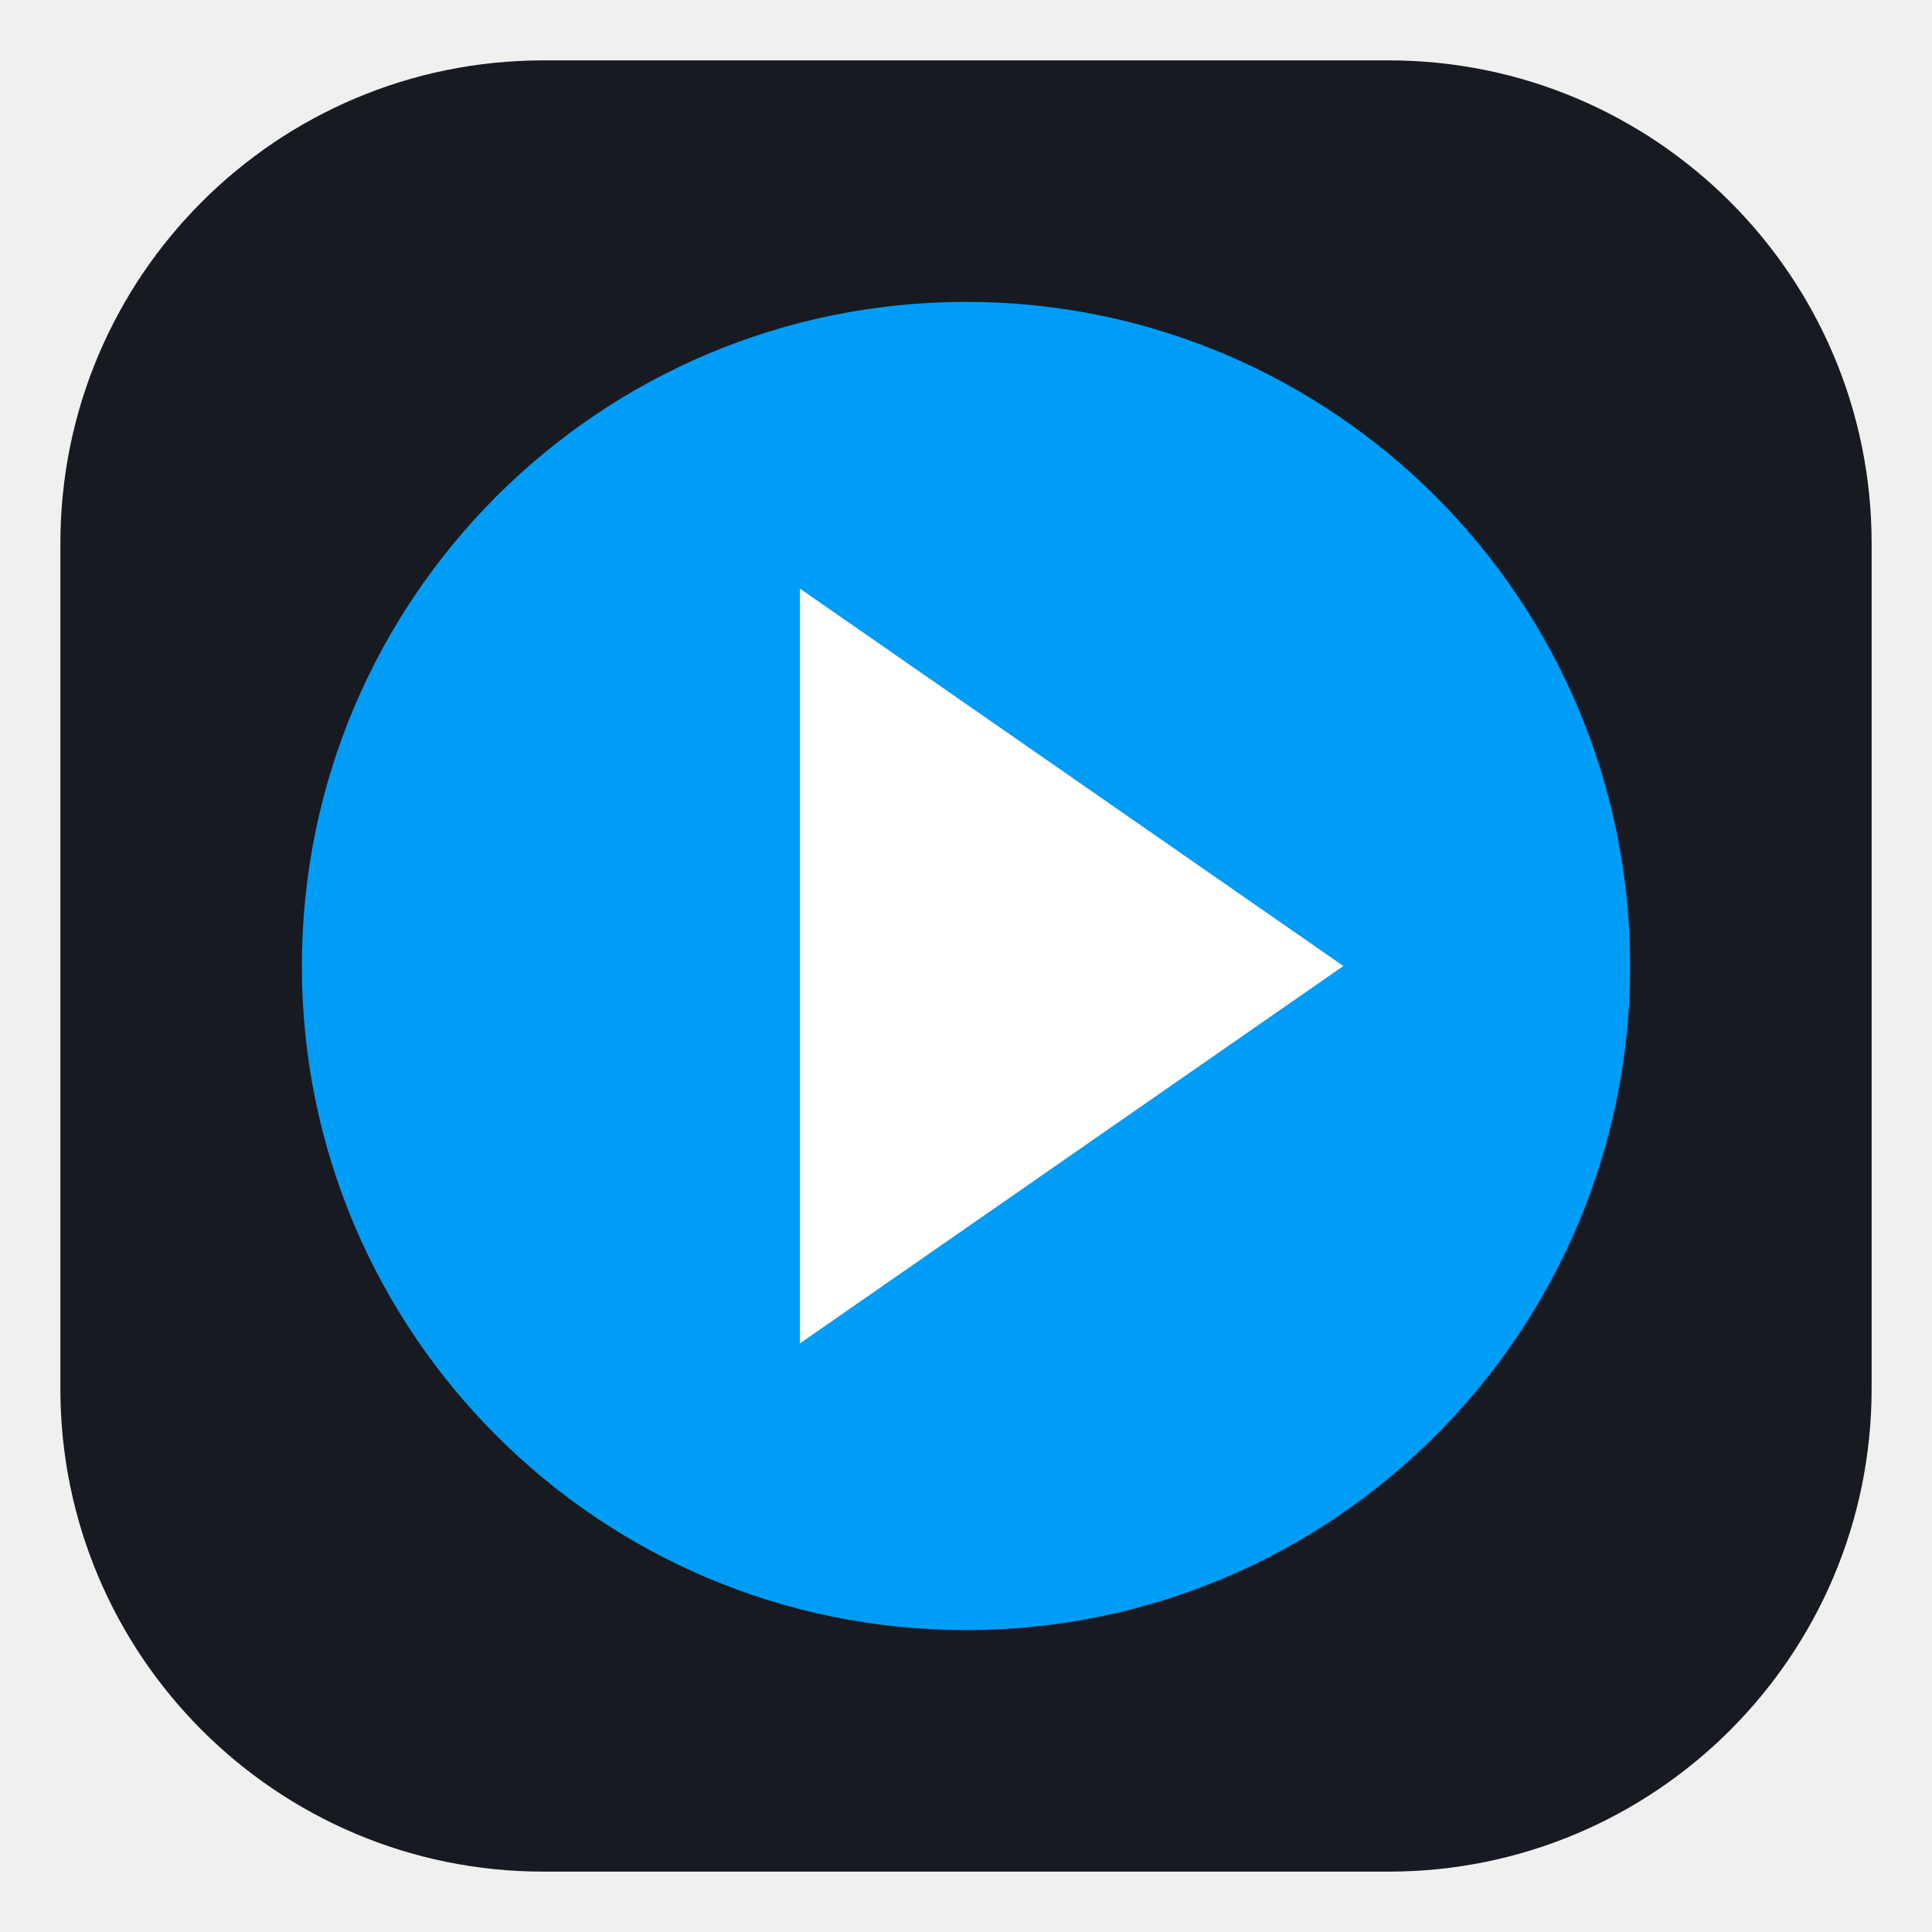
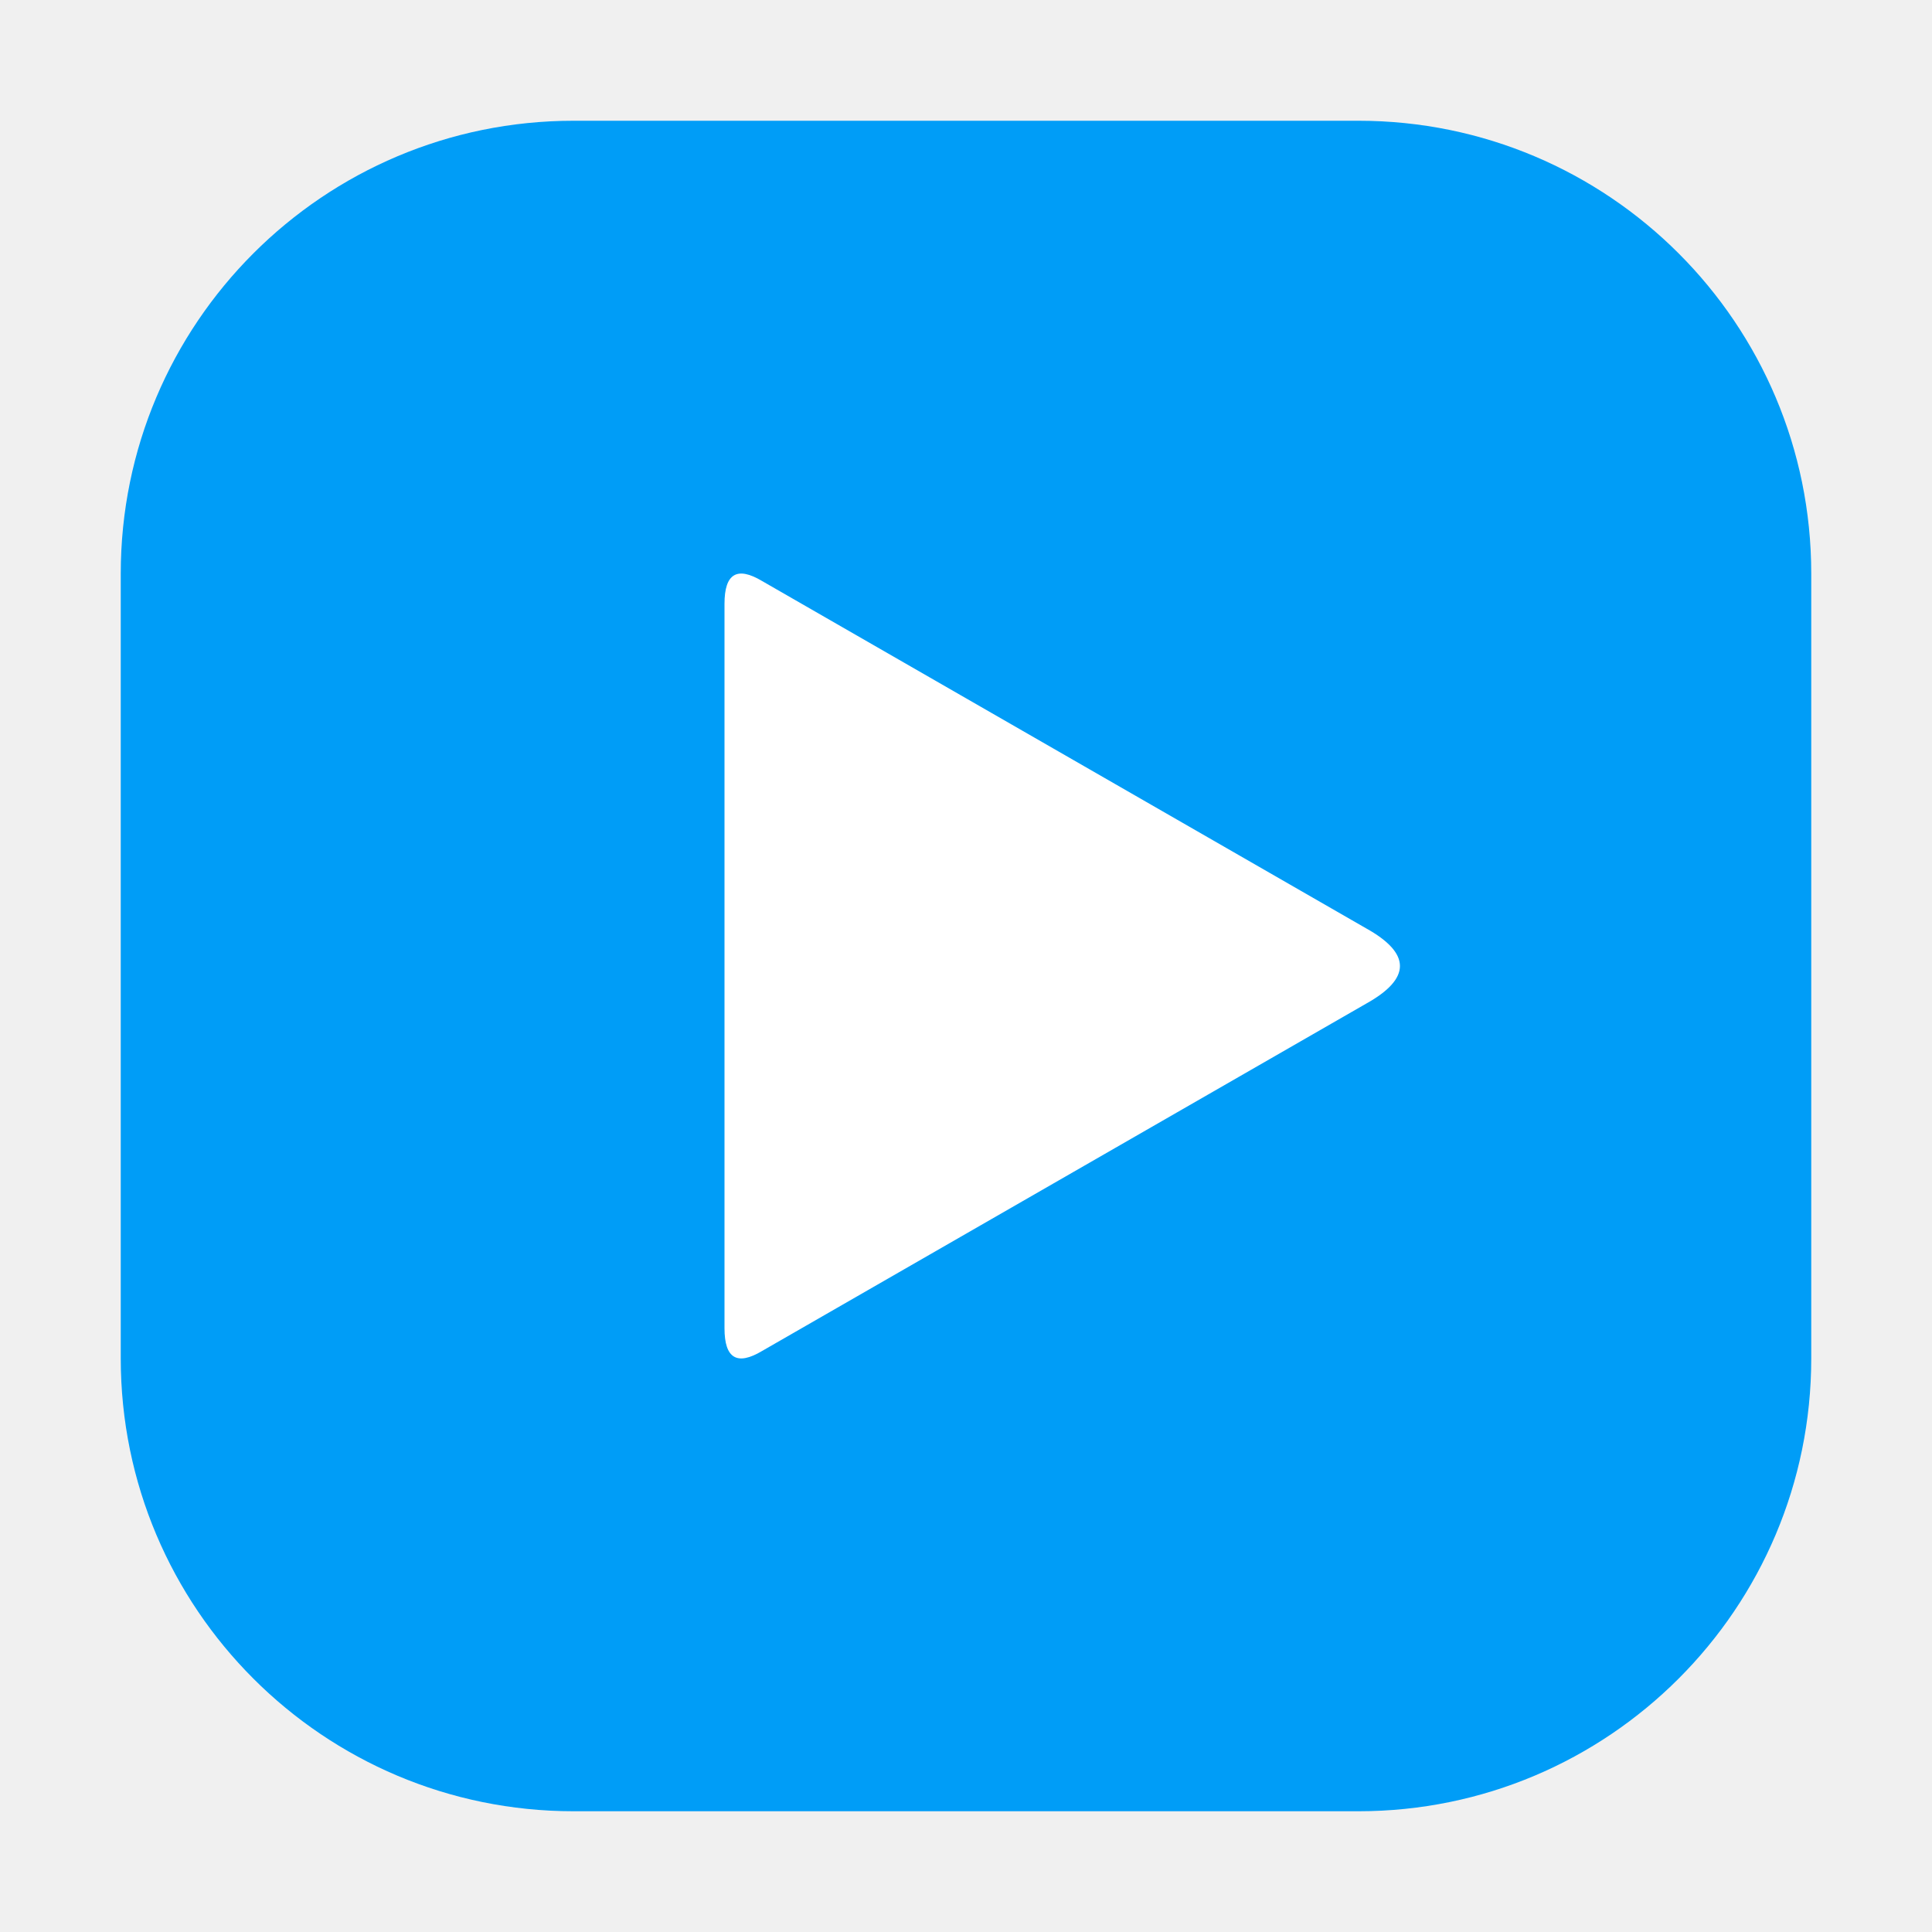
<svg xmlns="http://www.w3.org/2000/svg" viewBox="0 0 256 256">
-   <rect x="8" y="8" width="240" height="240" rx="64" fill="#171b21" />
-   <circle cx="128" cy="128" r="88" fill="#009df7" />
-   <path d="M106 78 178 128 106 178Z" fill="#ffffff" />
+   <rect x="16" y="16" width="224" height="224" rx="60" fill="#009df7" />
+   <path d="M101 77 Q96 74 96 80 V176 Q96 182 101 179 L181 133 Q190 128 181 123 Z" fill="#ffffff" />
</svg>
